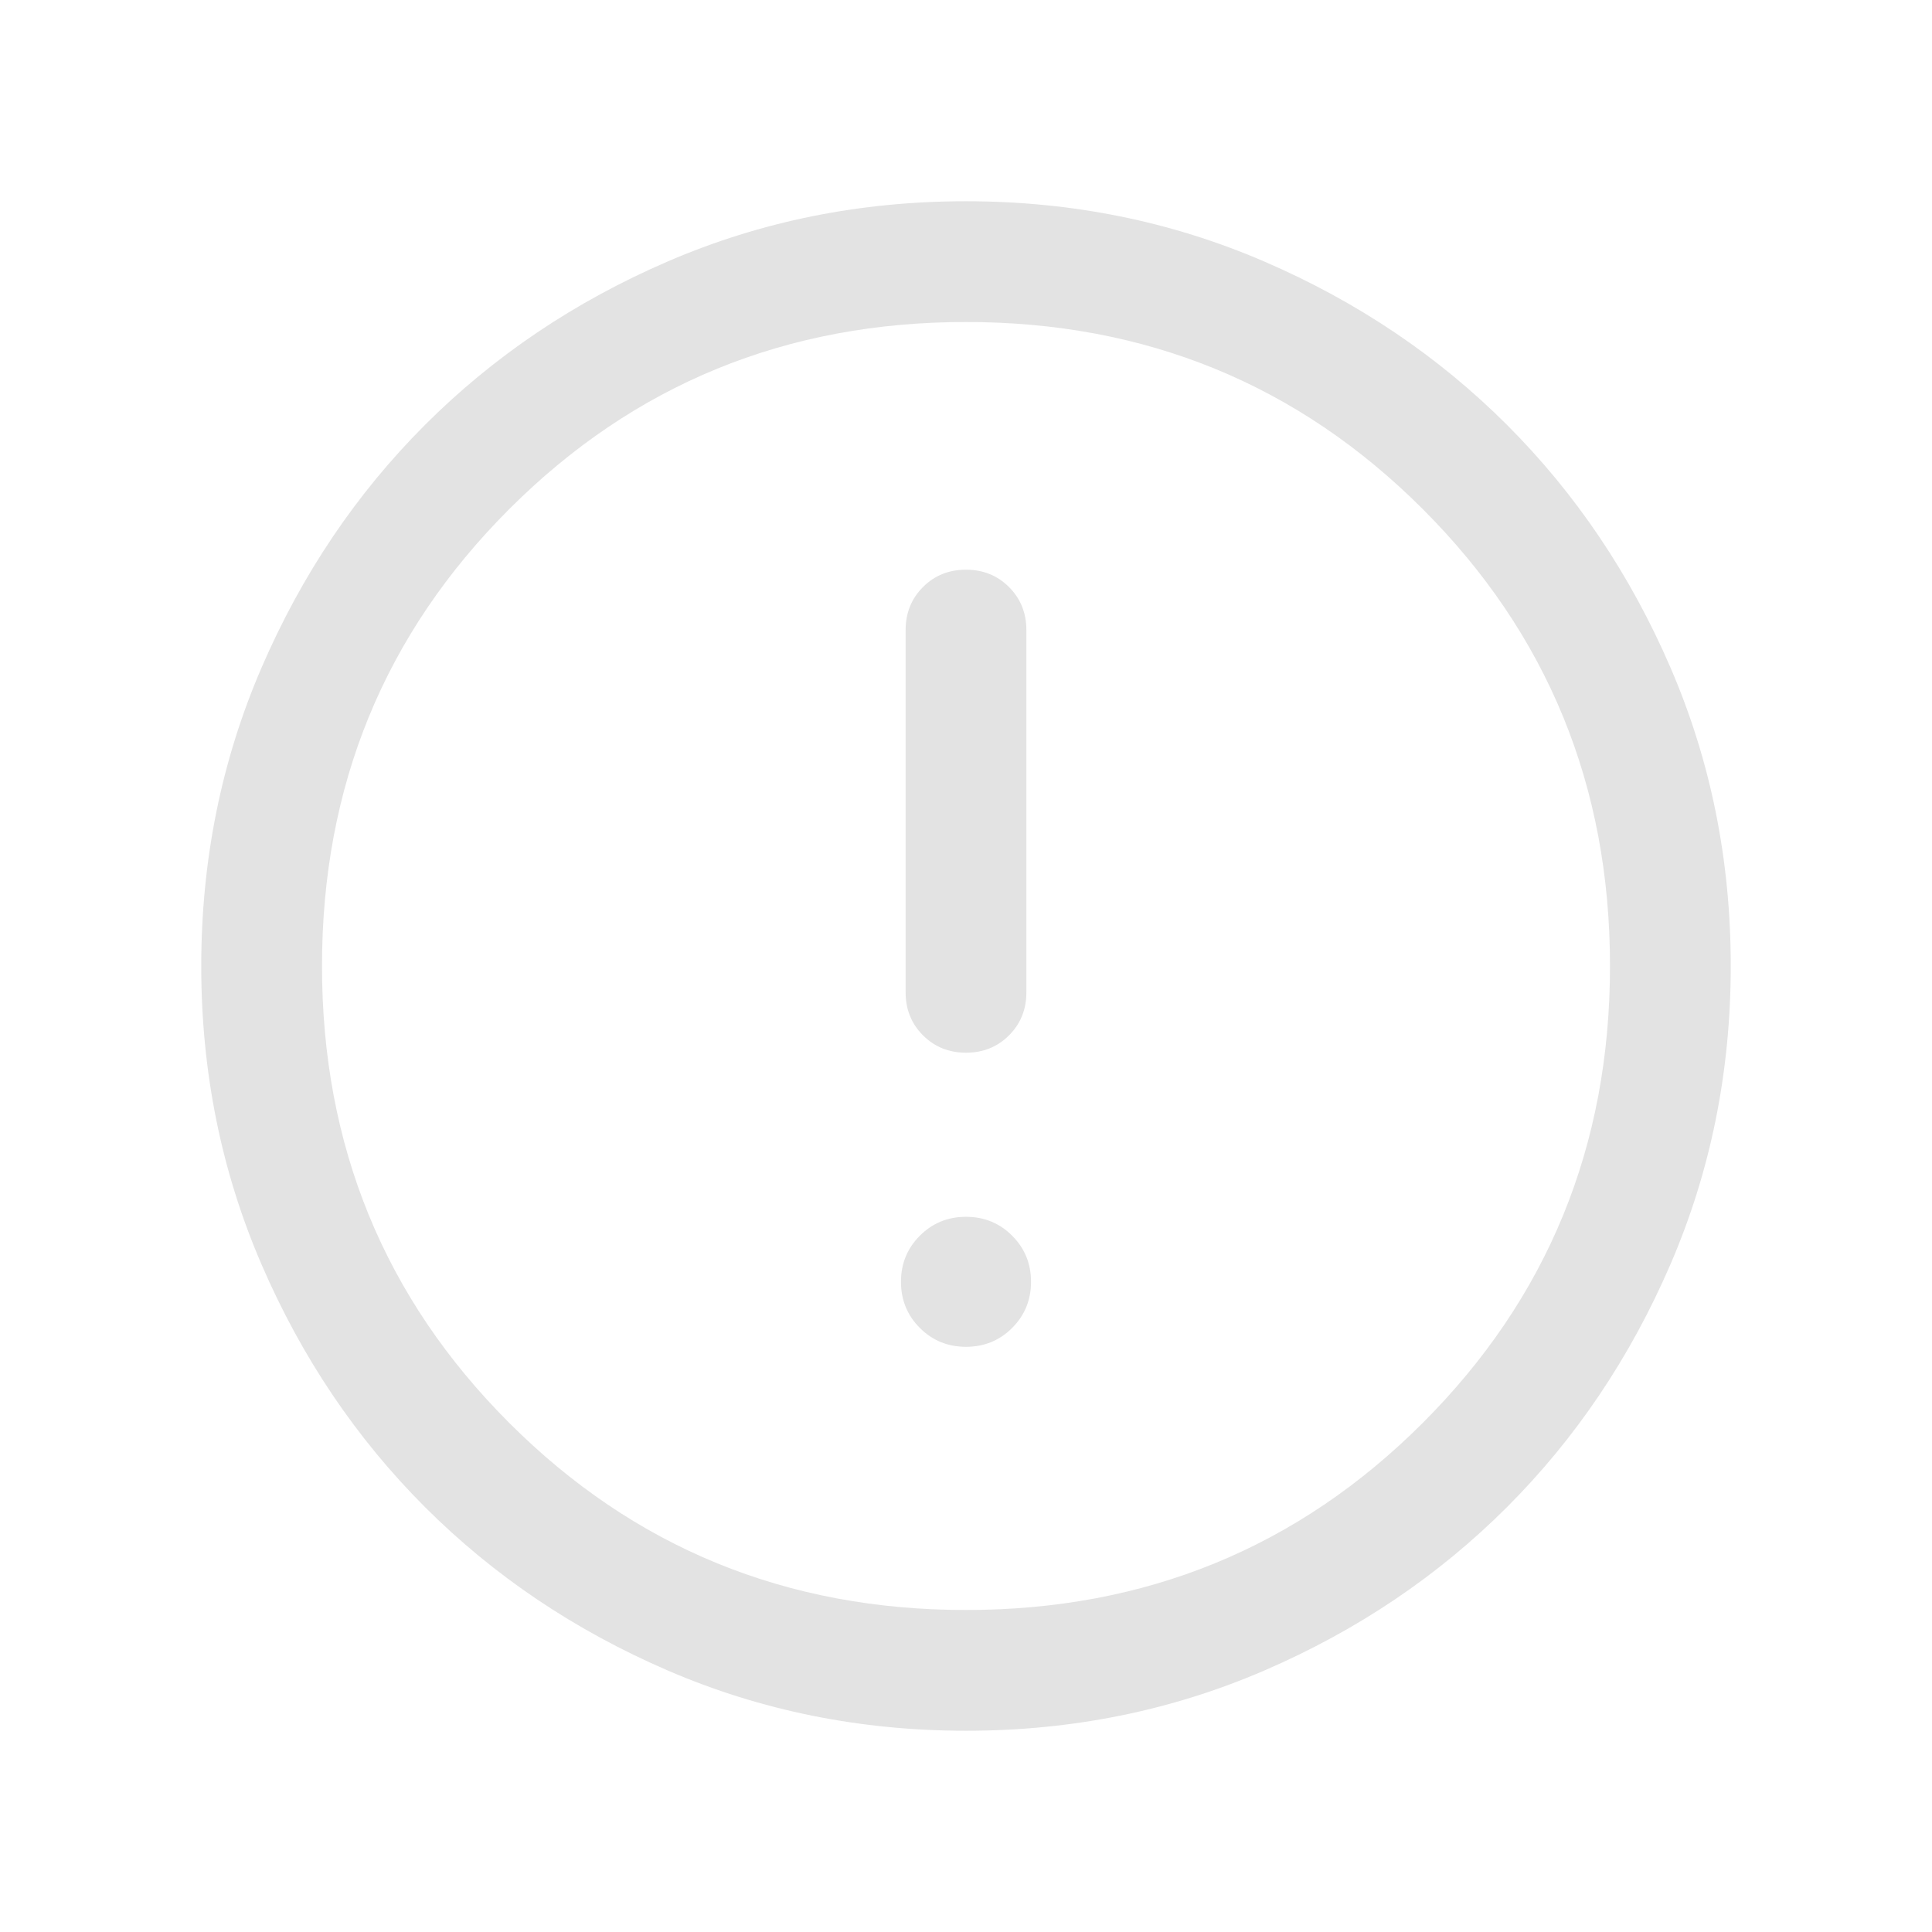
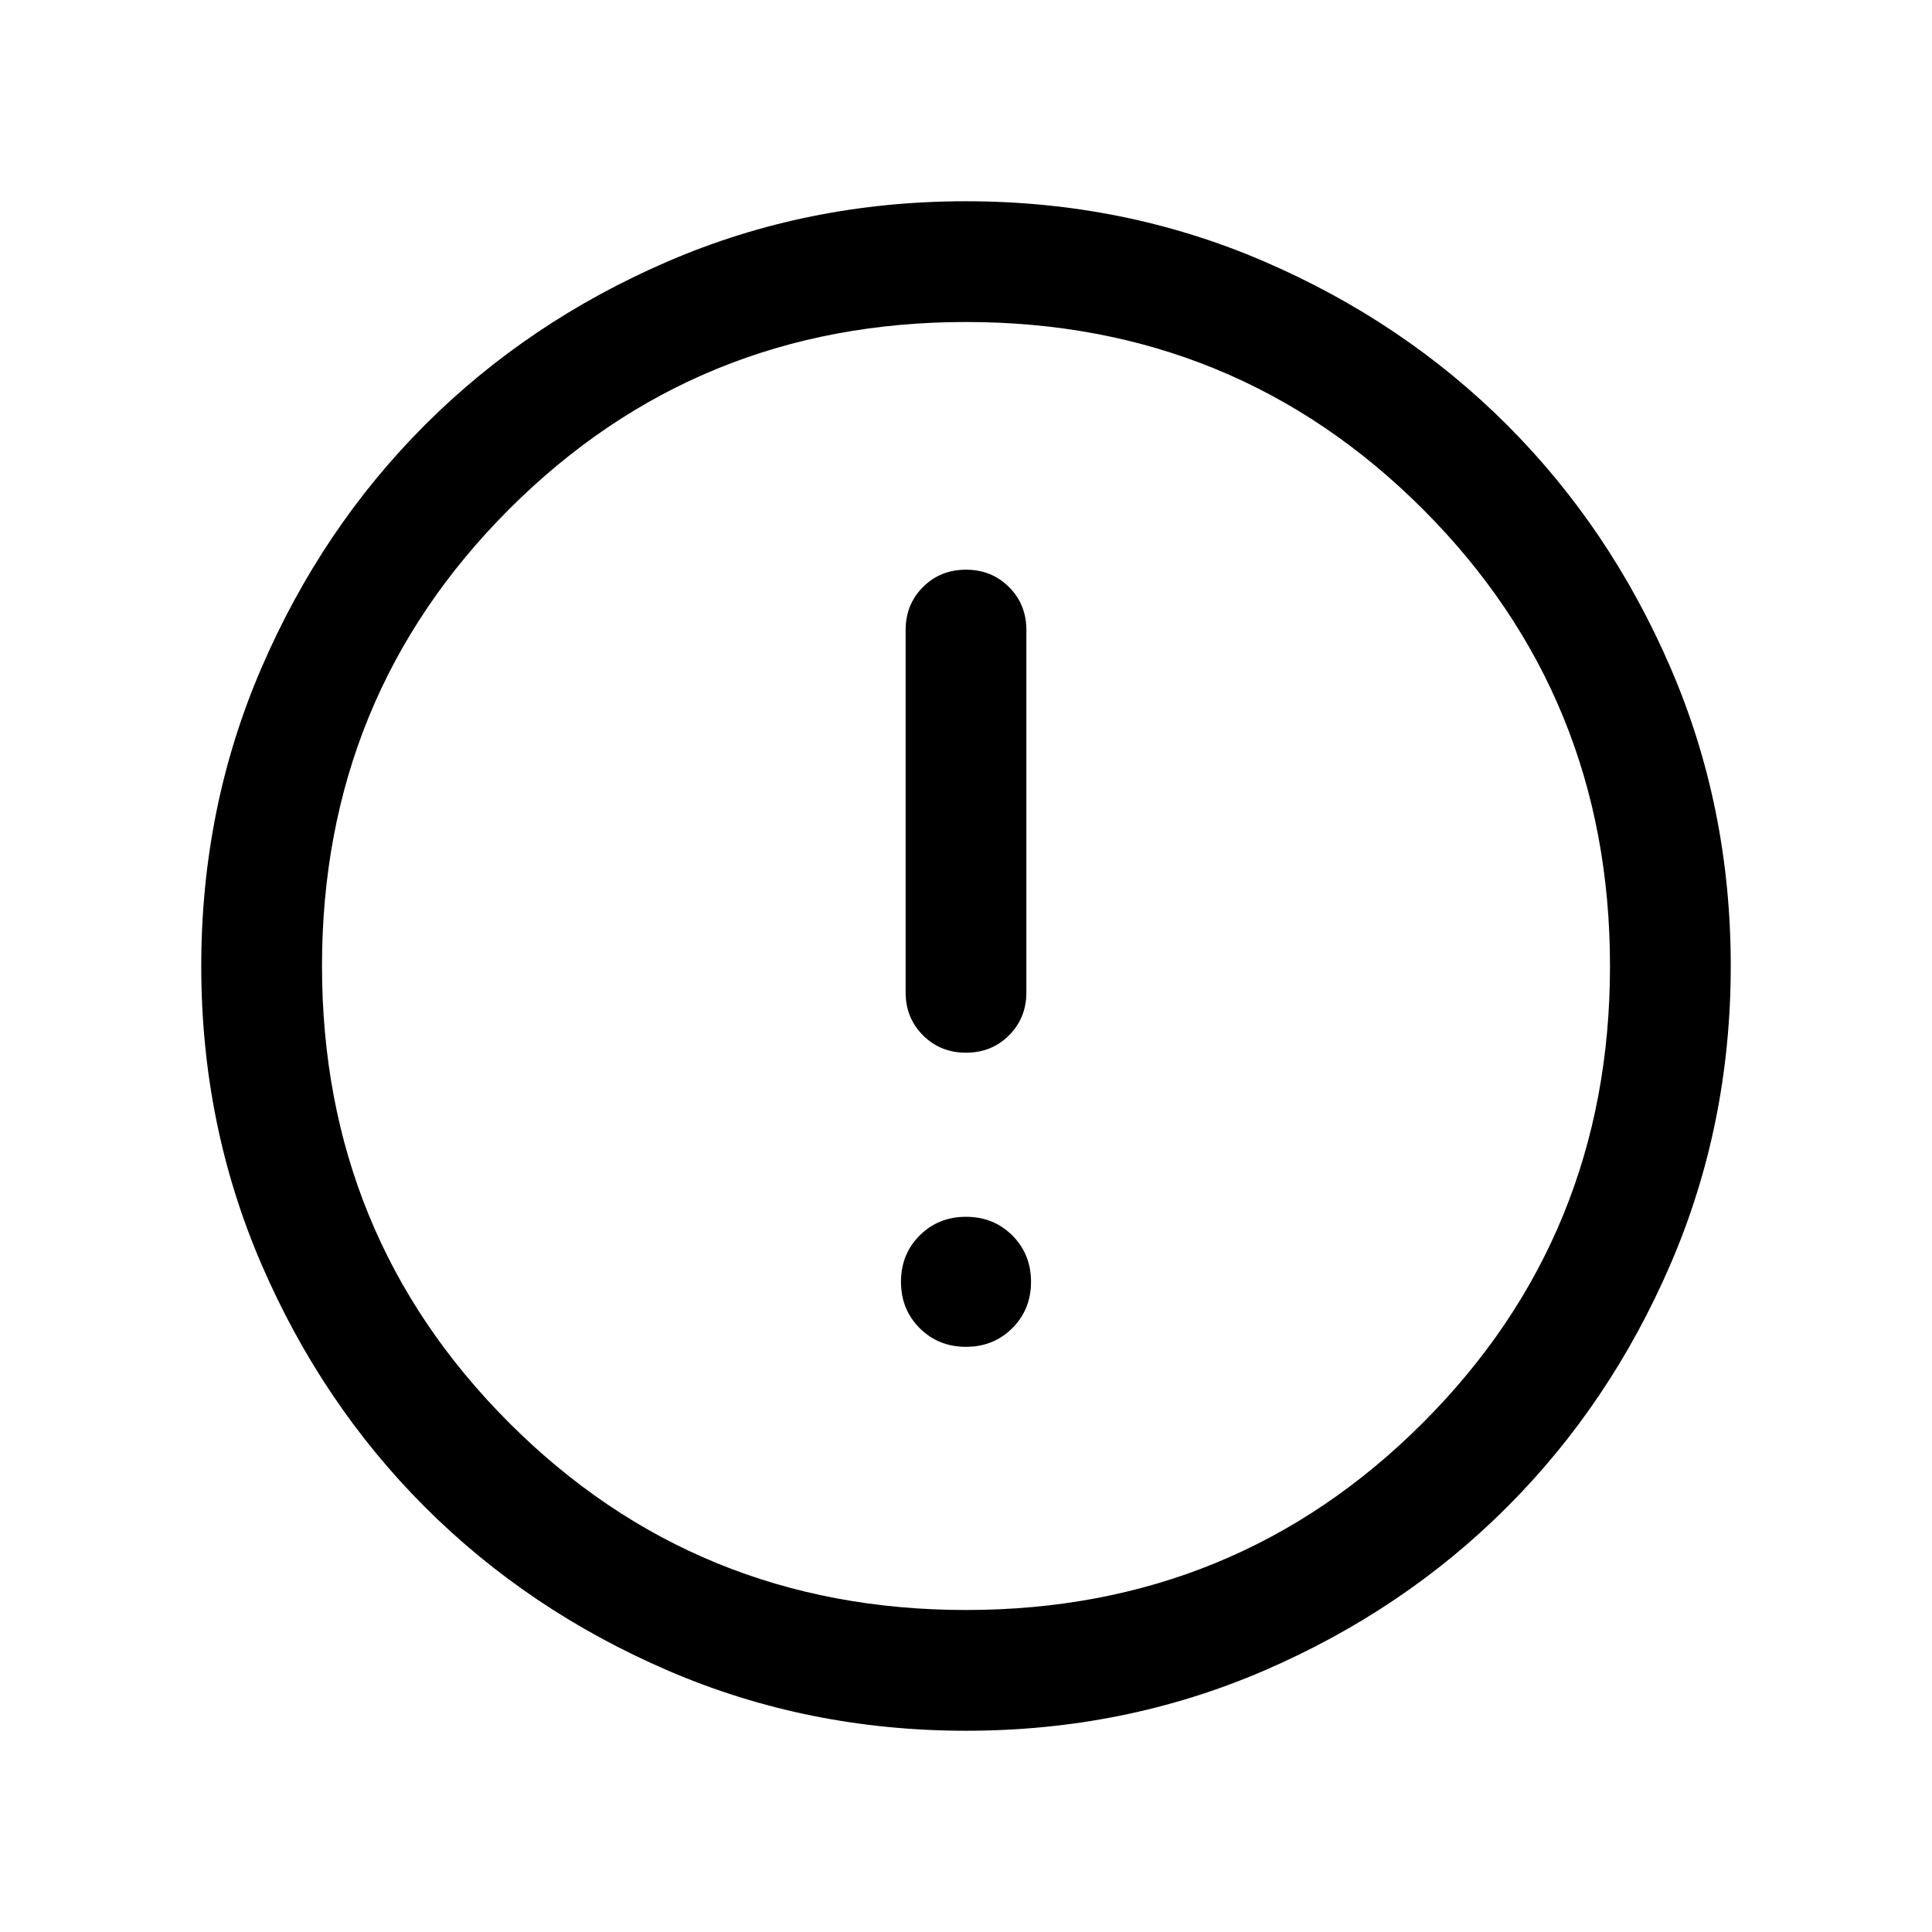
- <svg xmlns="http://www.w3.org/2000/svg" height="24px" viewBox="0 -960 960 960" width="24px" fill="#e3e3e3">
-   <path d="M502.92-300.15q9.39-9.39 9.39-22.93T502.92-346q-9.38-9.38-22.92-9.38-13.54 0-22.92 9.38-9.39 9.38-9.39 22.92 0 13.54 9.39 22.93 9.38 9.38 22.92 9.38 13.54 0 22.92-9.38Zm-1.54-145.4q8.62-8.62 8.62-21.37v-180q0-12.75-8.63-21.38-8.63-8.62-21.38-8.62-12.76 0-21.37 8.62-8.62 8.63-8.62 21.38v180q0 12.75 8.63 21.37 8.63 8.63 21.38 8.63 12.76 0 21.37-8.63ZM480.07-100q-78.84 0-148.21-29.92t-120.68-81.21q-51.31-51.29-81.25-120.63Q100-401.1 100-479.93q0-78.84 29.92-148.21t81.21-120.68q51.29-51.31 120.63-81.25Q401.1-860 479.93-860q78.84 0 148.21 29.92t120.68 81.21q51.31 51.29 81.25 120.63Q860-558.9 860-480.07q0 78.84-29.92 148.21t-81.21 120.68q-51.29 51.31-120.63 81.25Q558.9-100 480.07-100Zm-.07-60q134 0 227-93t93-227q0-134-93-227t-227-93q-134 0-227 93t-93 227q0 134 93 227t227 93Zm0-320Z" />
+ <svg xmlns="http://www.w3.org/2000/svg" height="24" viewBox="0 -960 960 960" width="24">
+   <path d="M480-290.77q13.73 0 23.02-9.29t9.29-23.02q0-13.73-9.29-23.02-9.29-9.28-23.02-9.28t-23.02 9.28q-9.29 9.29-9.29 23.02t9.29 23.02q9.29 9.29 23.02 9.29Zm.01-146.15q12.76 0 21.37-8.63 8.62-8.62 8.62-21.37v-180q0-12.75-8.63-21.38-8.63-8.62-21.38-8.62-12.76 0-21.37 8.62-8.62 8.63-8.62 21.38v180q0 12.75 8.63 21.37 8.63 8.63 21.38 8.63Zm.06 336.92q-78.84 0-148.21-29.92t-120.68-81.21q-51.31-51.29-81.25-120.63Q100-401.1 100-479.93q0-78.84 29.92-148.21t81.21-120.68q51.29-51.31 120.63-81.25Q401.1-860 479.93-860q78.84 0 148.21 29.92t120.68 81.21q51.31 51.29 81.25 120.63Q860-558.9 860-480.07q0 78.84-29.92 148.21t-81.21 120.68q-51.29 51.31-120.63 81.25Q558.9-100 480.07-100Zm-.07-60q134 0 227-93t93-227q0-134-93-227t-227-93q-134 0-227 93t-93 227q0 134 93 227t227 93Zm0-320Z" />
</svg>
